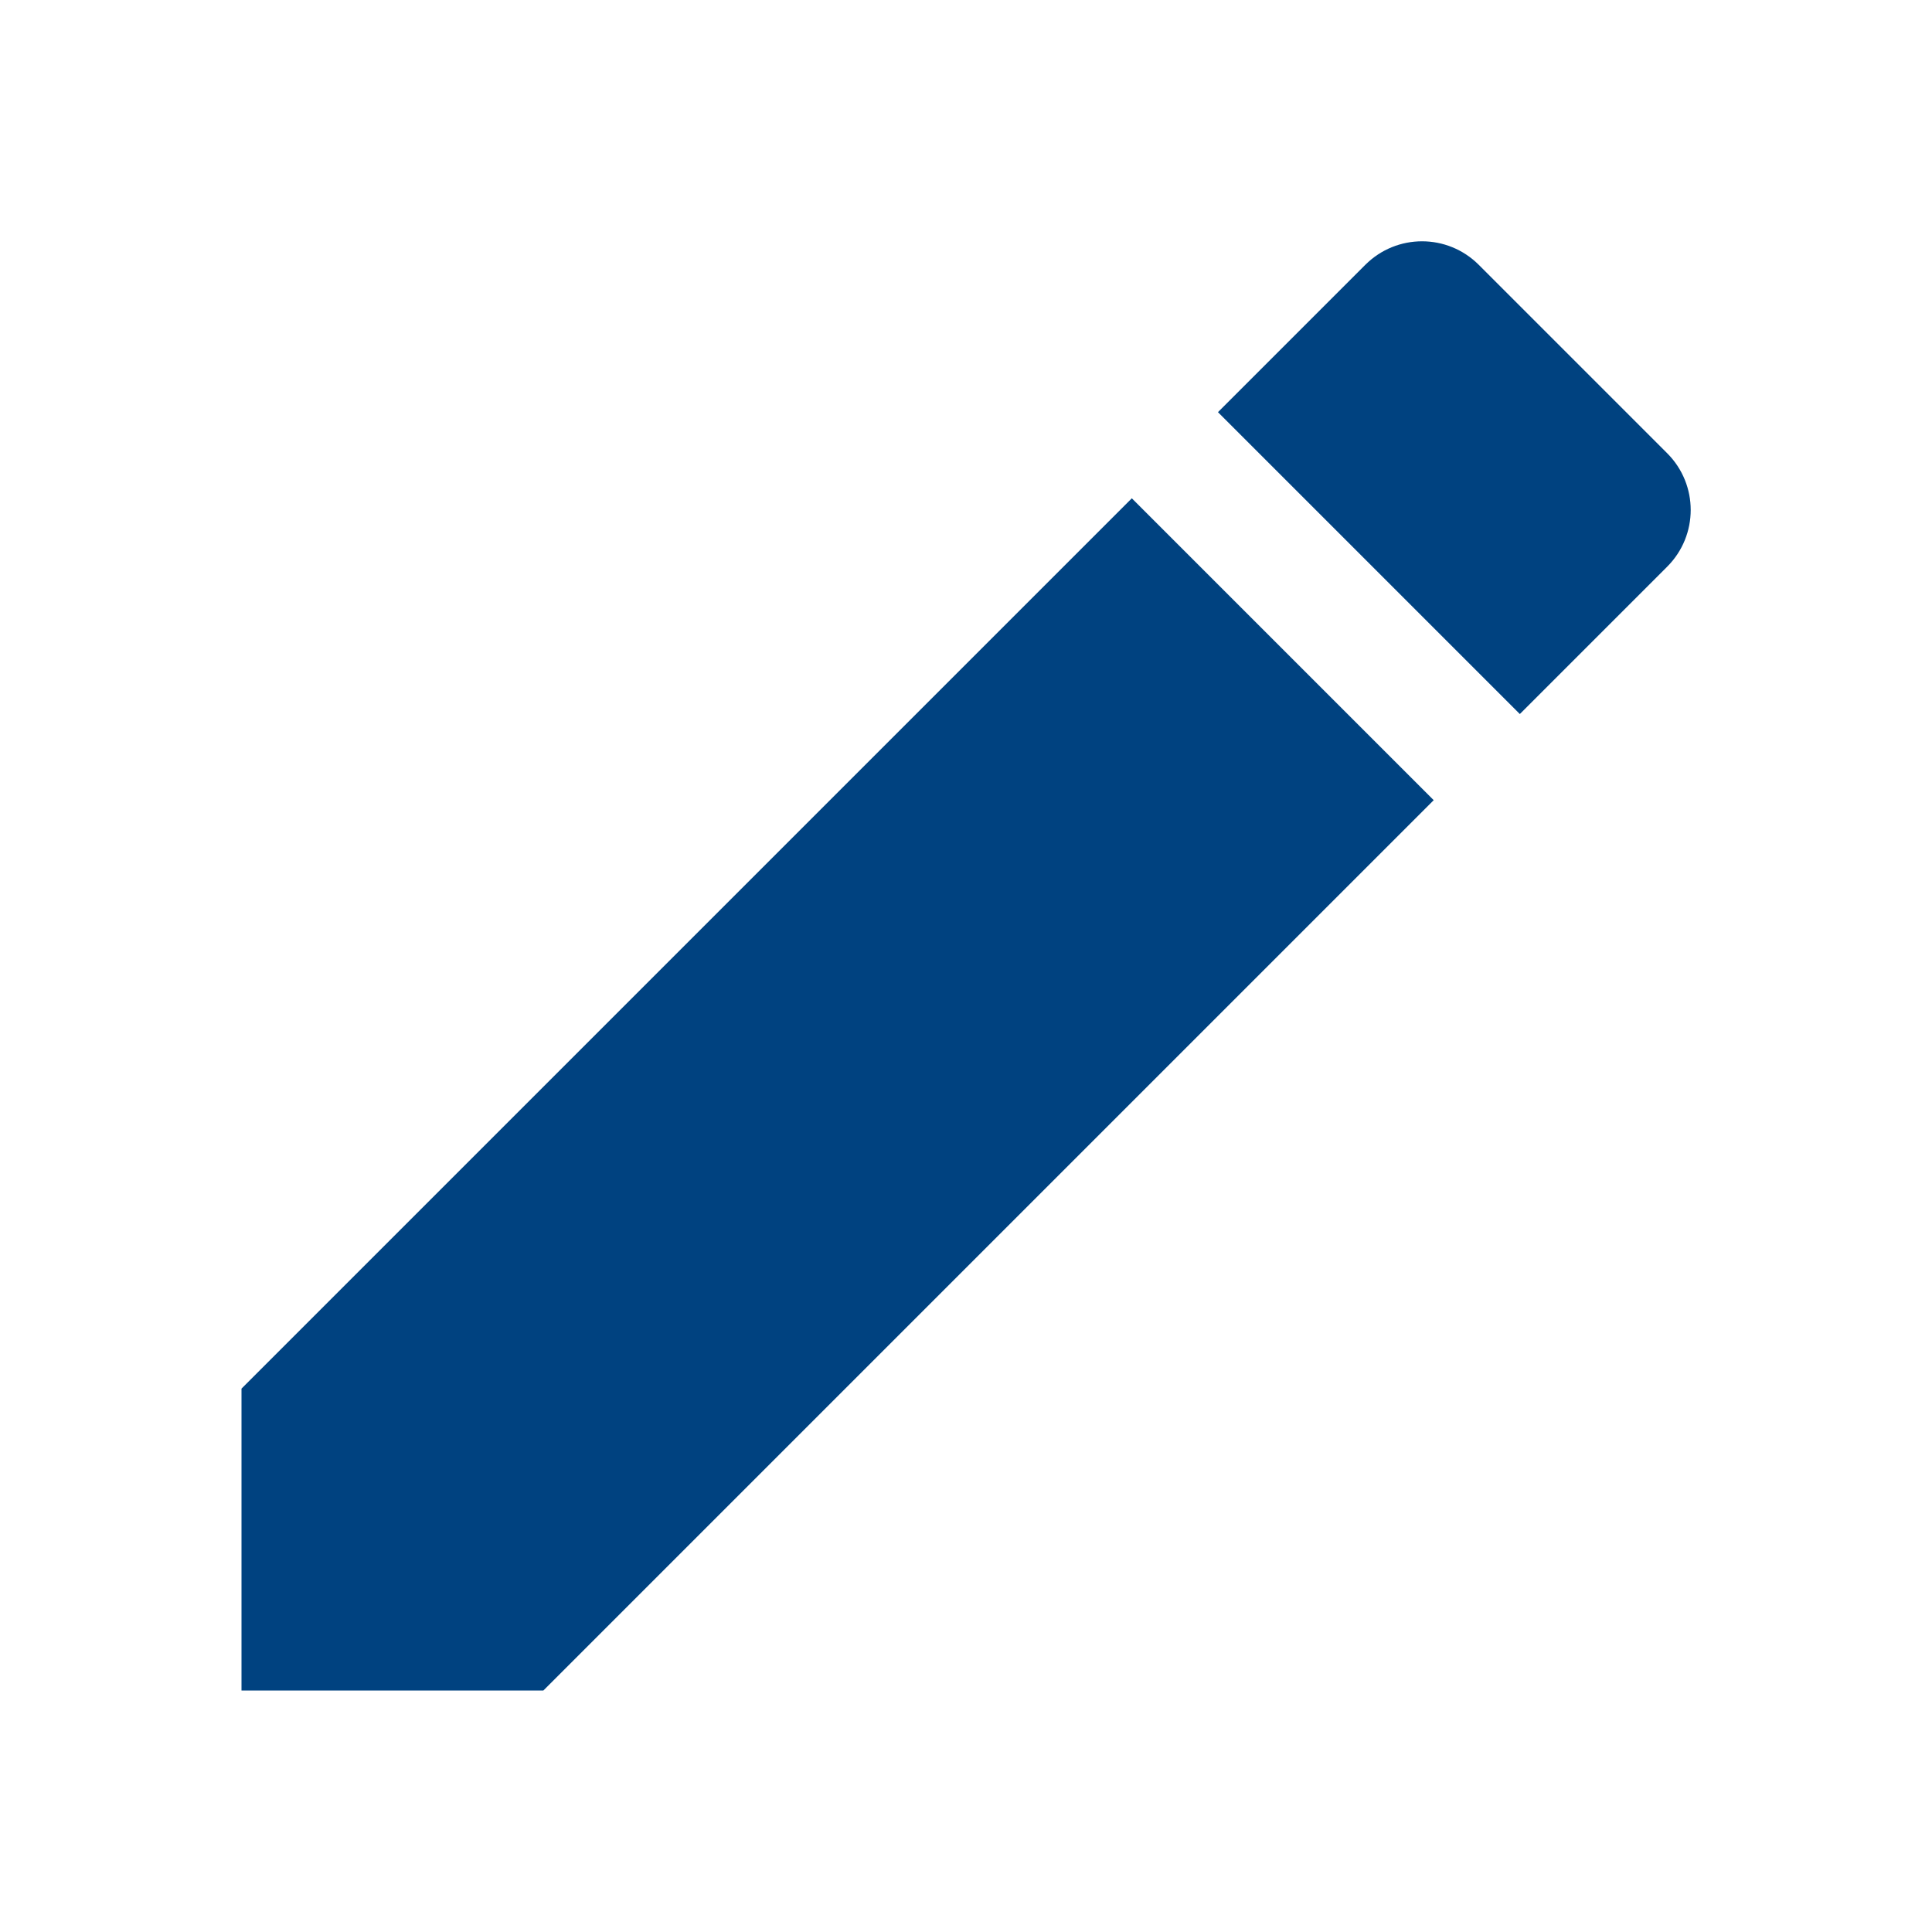
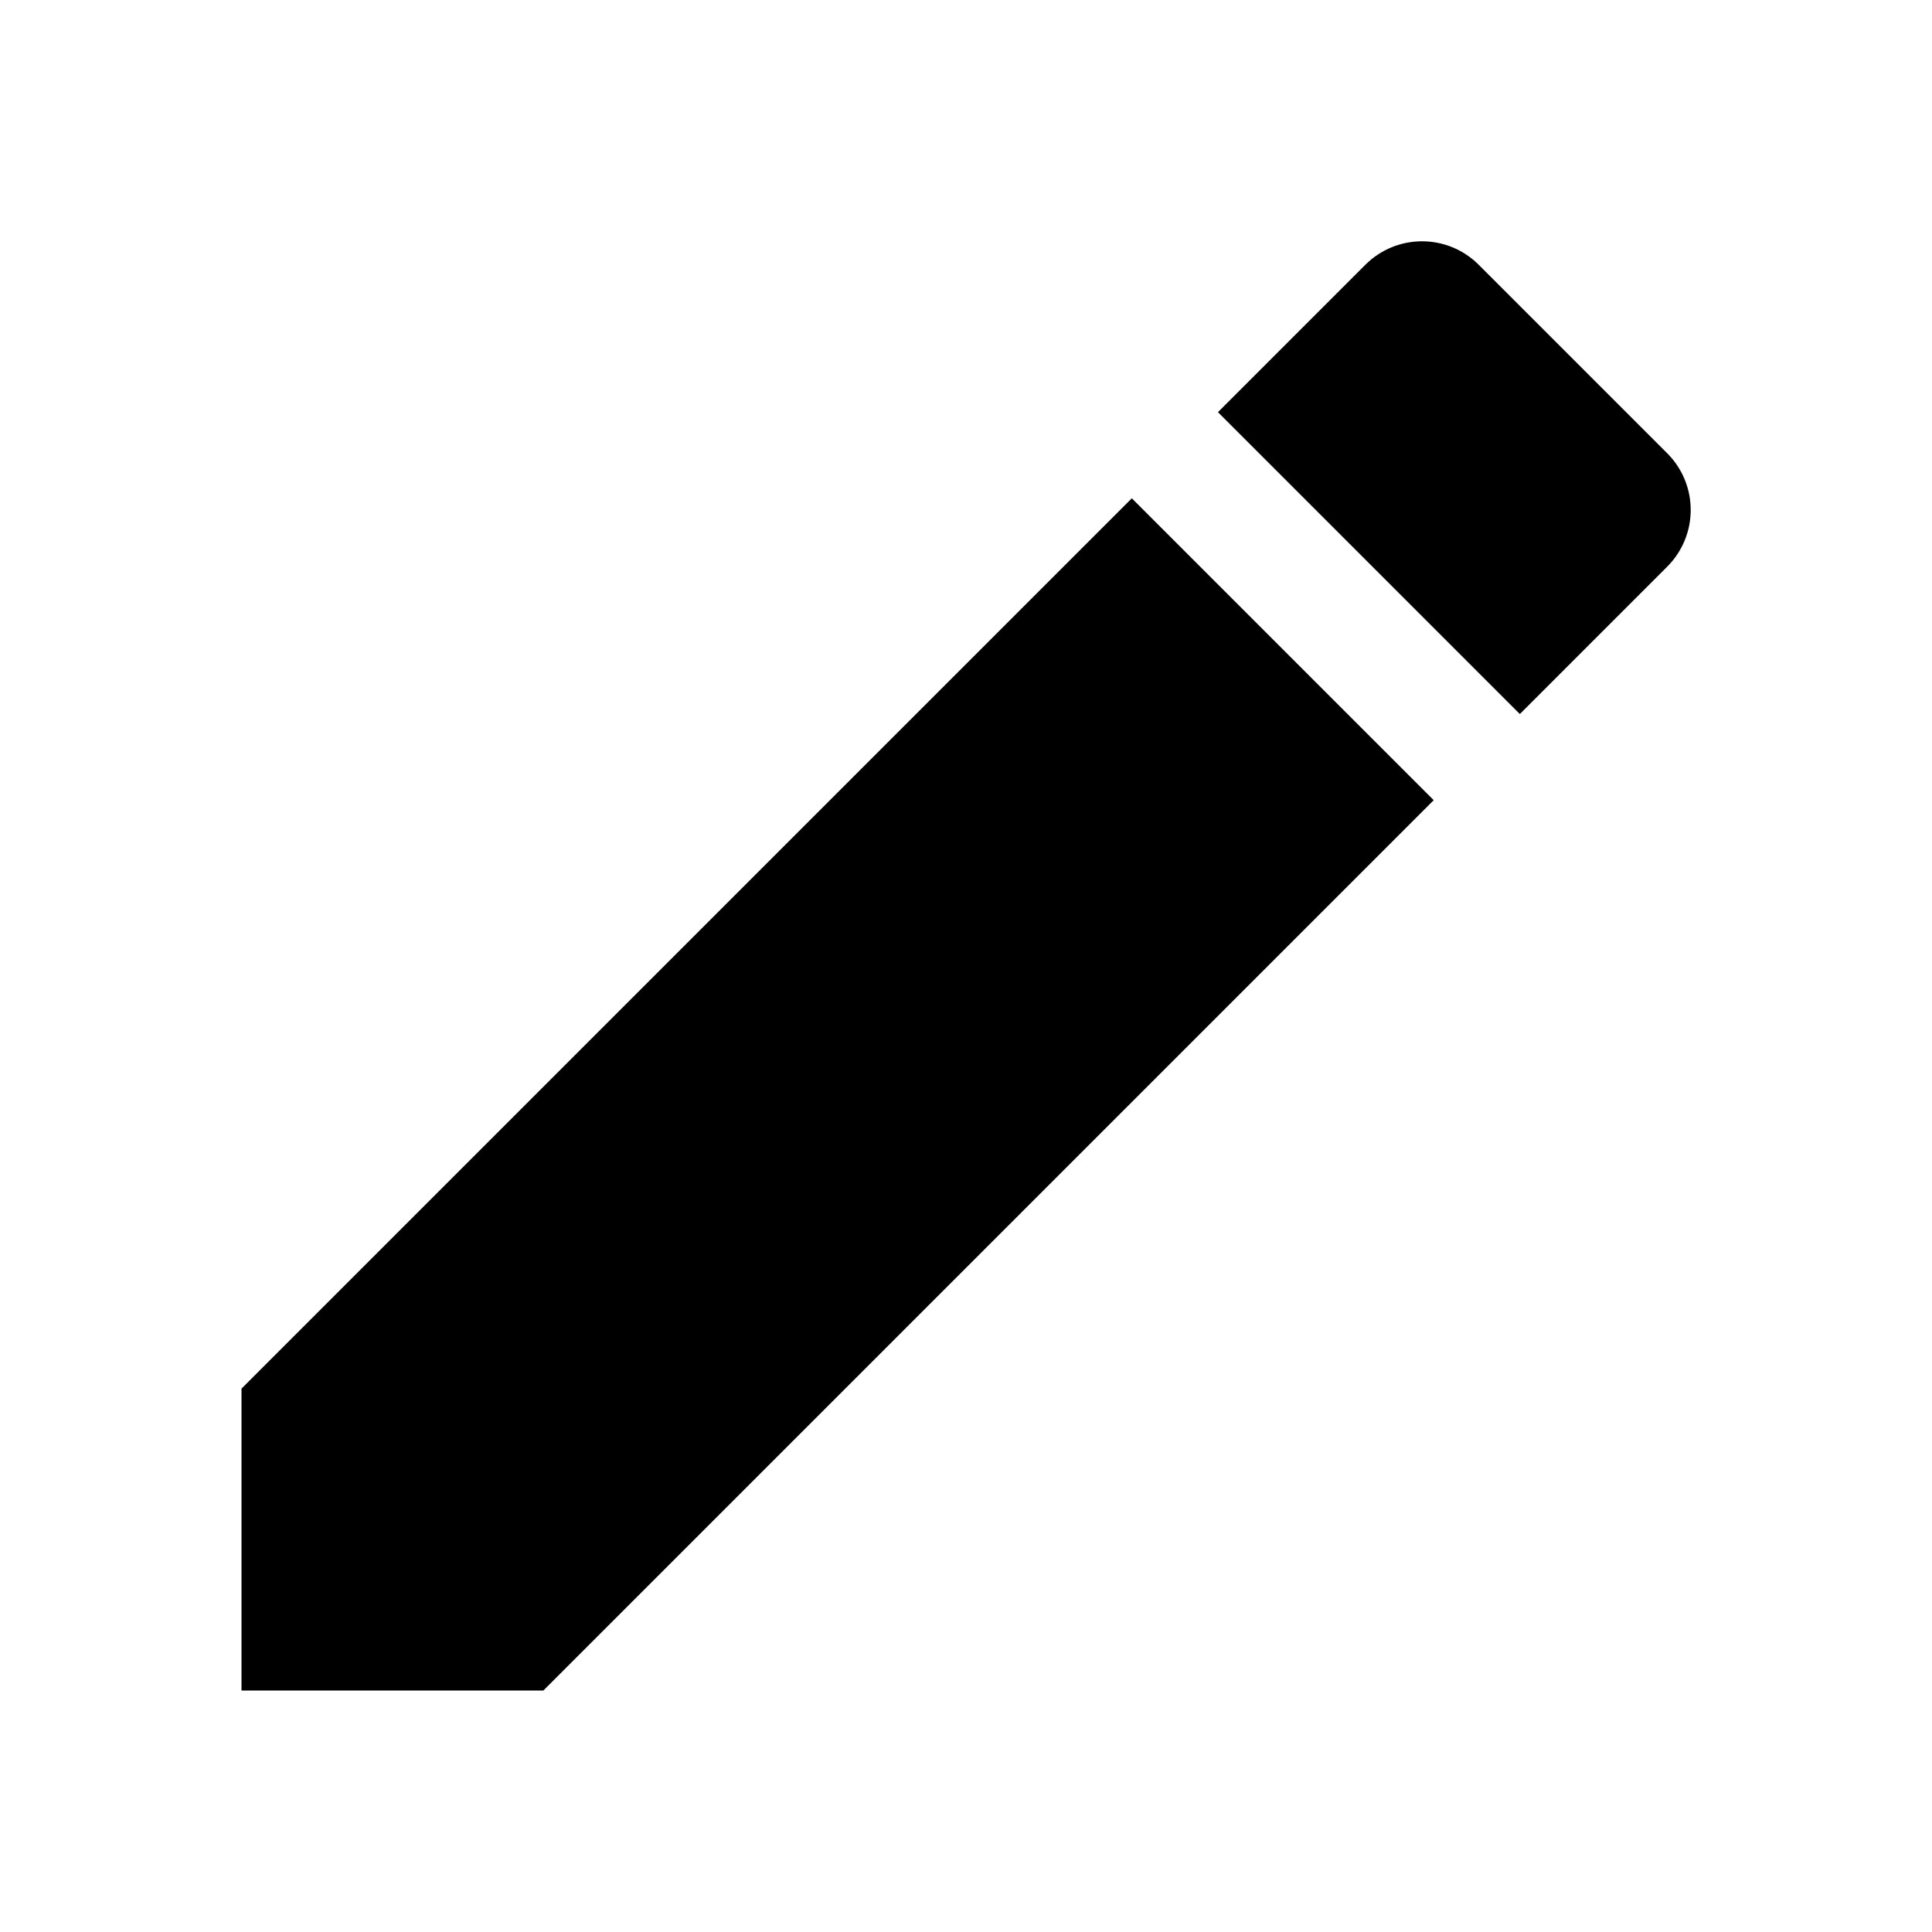
- <svg xmlns="http://www.w3.org/2000/svg" width="96" height="96" viewBox="0 0 96 96" fill="none">
-   <path d="M12 69V84H27L71.24 39.76L56.24 24.76L12 69ZM82.84 28.16C84.4 26.6 84.4 24.08 82.84 22.52L73.48 13.16C71.92 11.6 69.4 11.6 67.84 13.16L60.52 20.48L75.52 35.48L82.84 28.16V28.16Z" fill="#004280" />
+ <svg xmlns="http://www.w3.org/2000/svg" width="96" height="96" viewBox="0 0 96 96">
+   <path d="M12 69V84H27L71.24 39.76L56.24 24.76L12 69ZM82.84 28.16C84.4 26.6 84.4 24.08 82.84 22.52L73.48 13.16C71.92 11.6 69.4 11.6 67.84 13.16L60.52 20.48L75.52 35.48L82.84 28.16V28.16Z" />
</svg>
